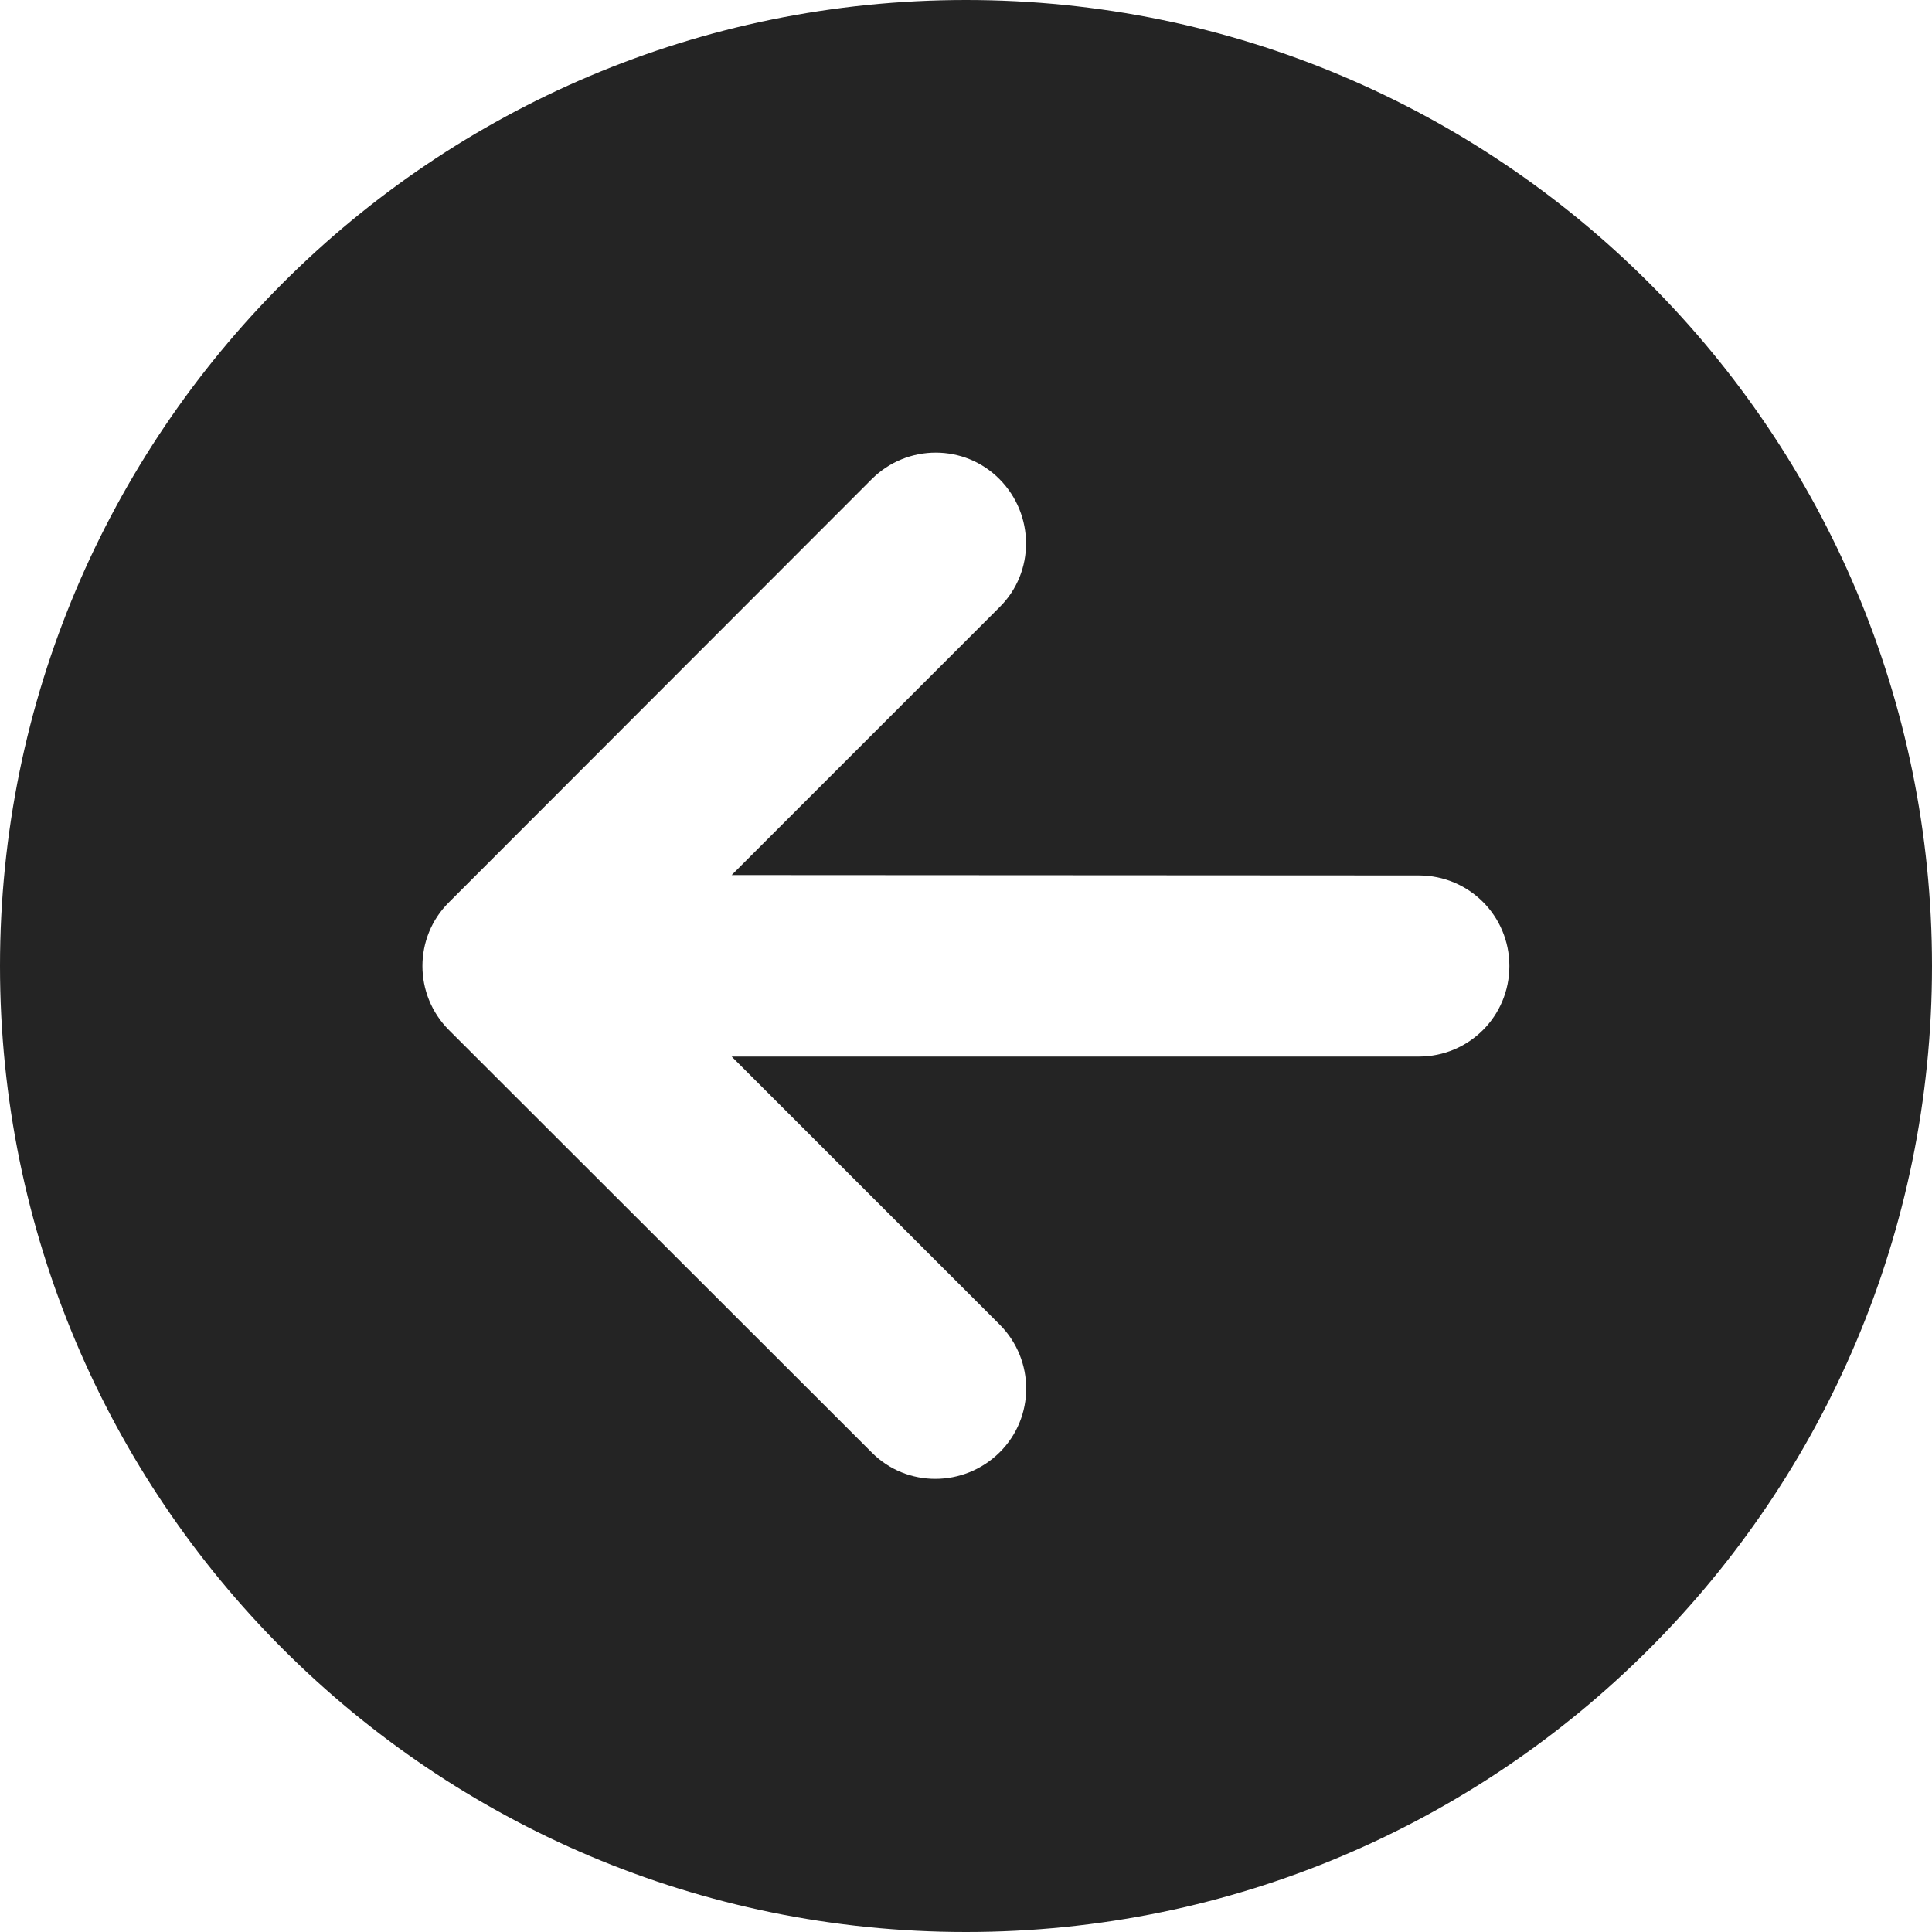
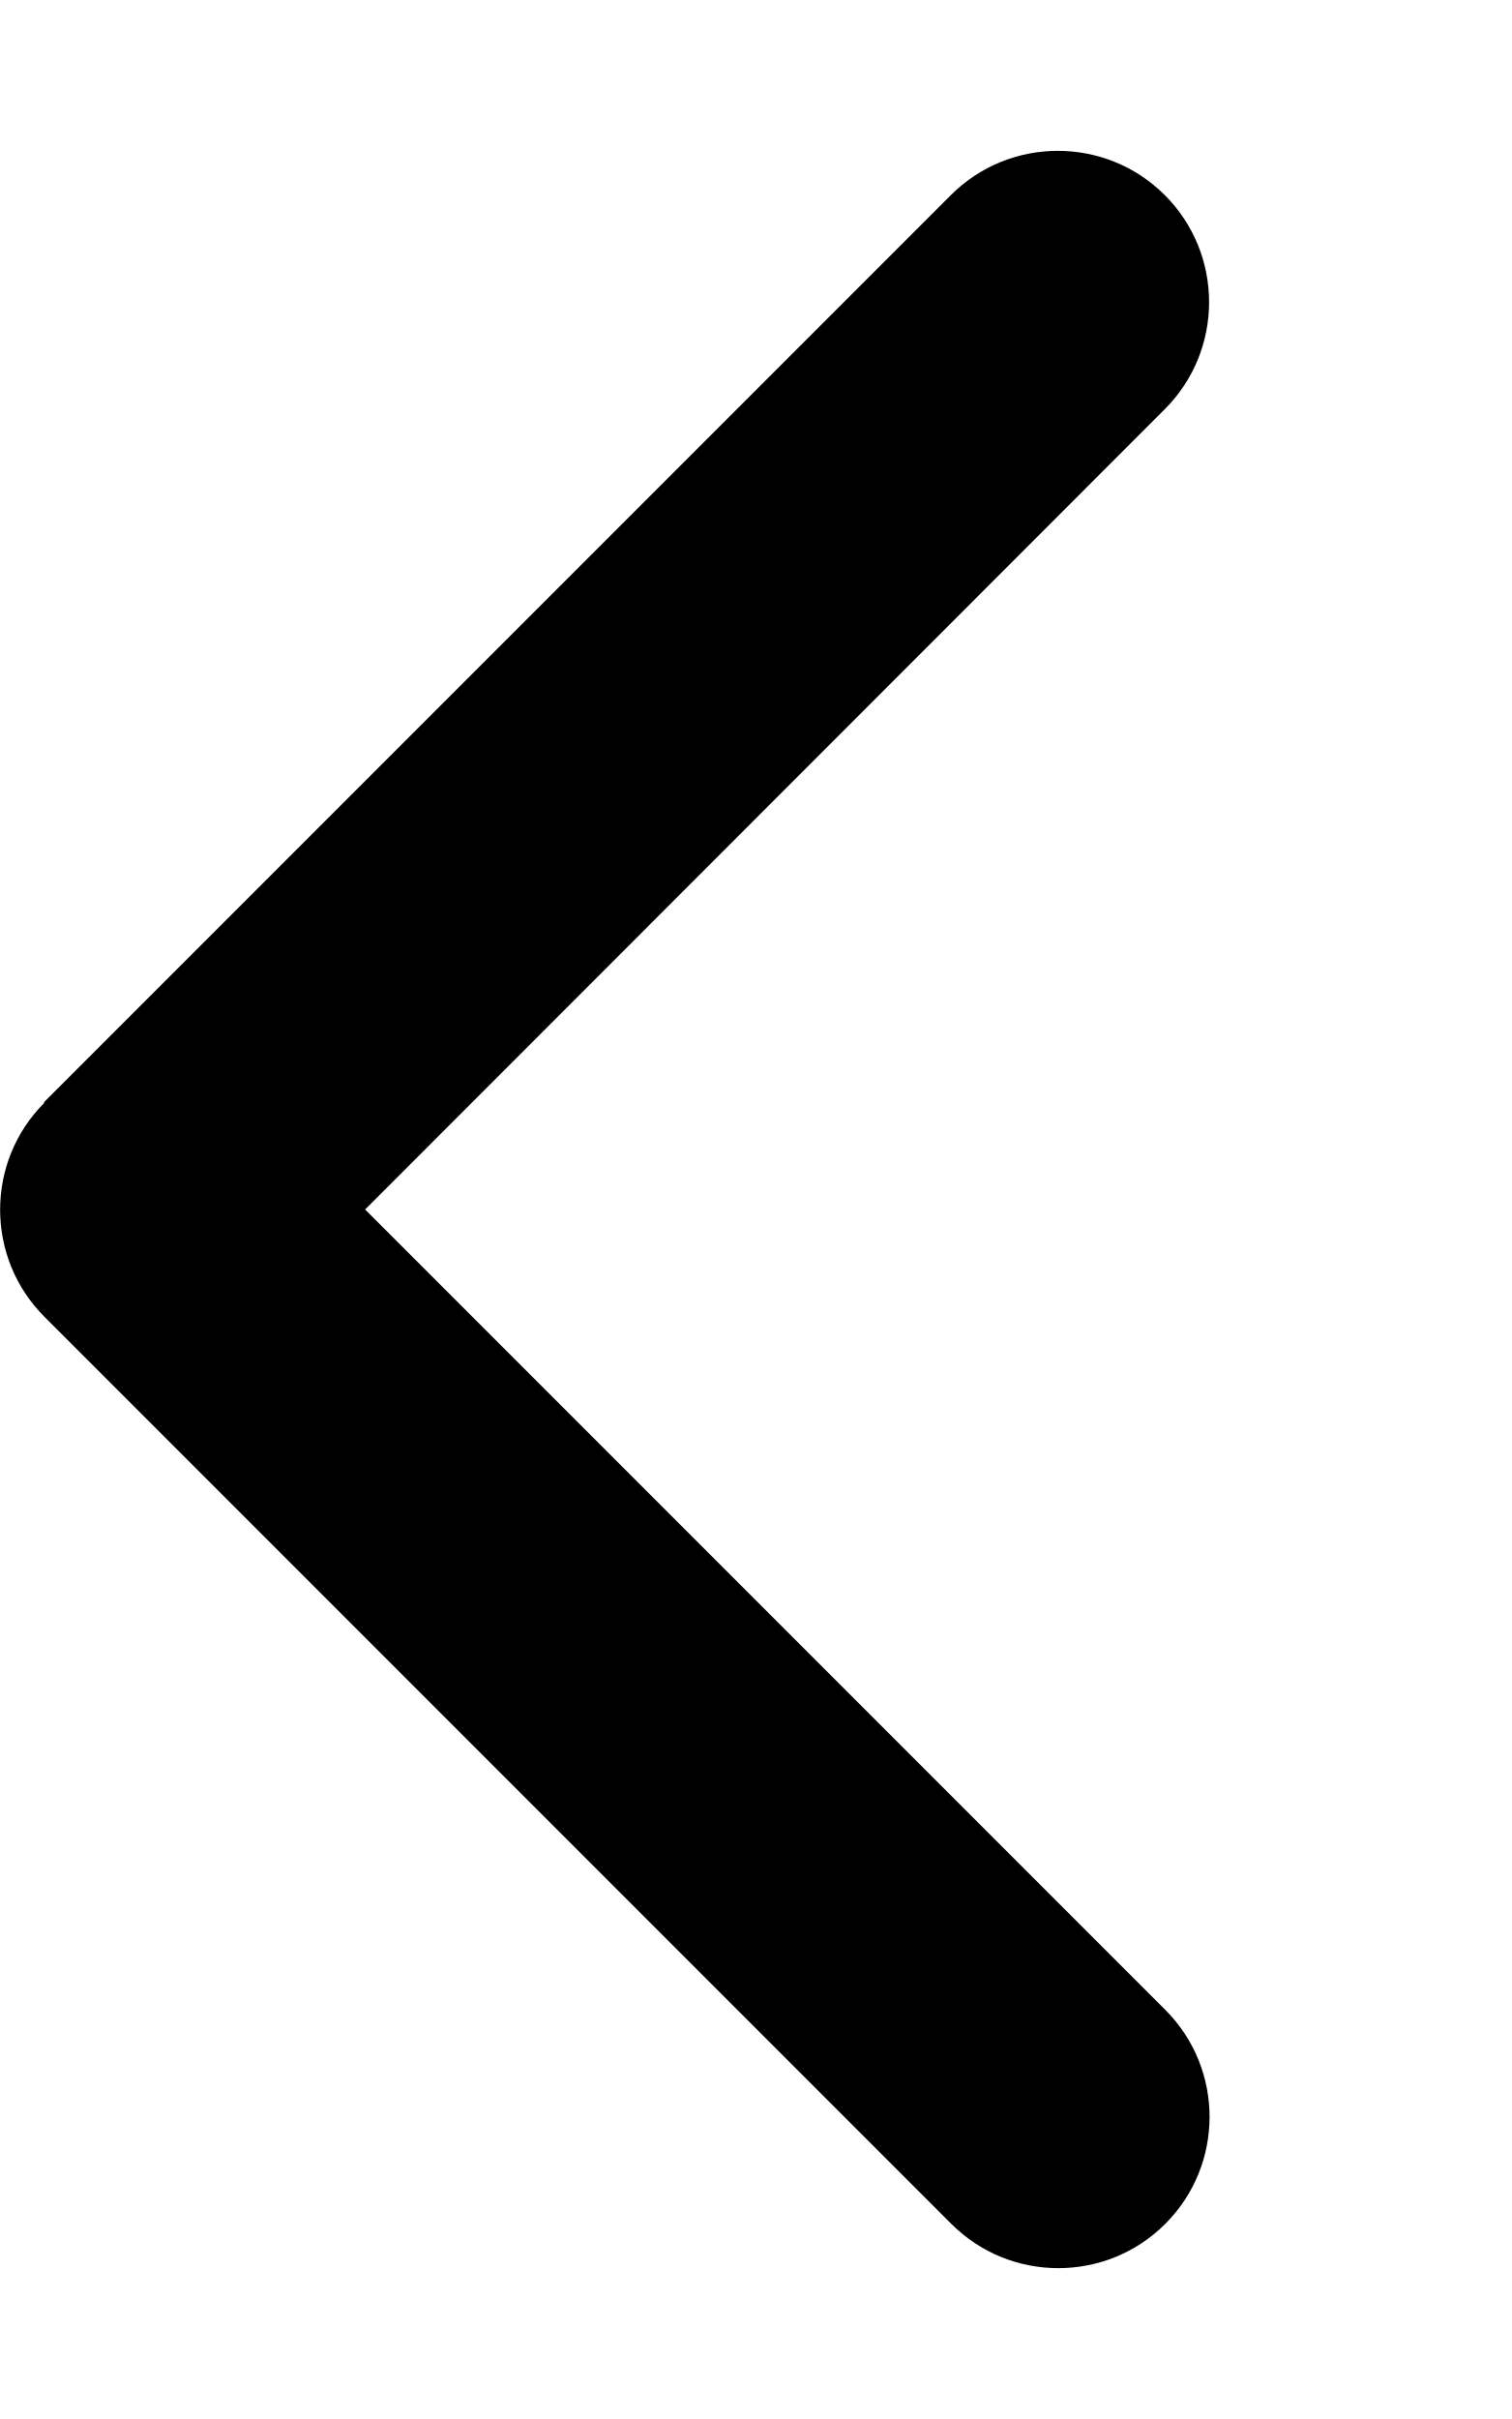
- <svg xmlns="http://www.w3.org/2000/svg" height="1.5em" viewBox="0 0 512 512">
-   <style>svg{fill:#242424}</style>
-   <path d="M512 256A256 256 0 1 0 0 256a256 256 0 1 0 512 0zM231 127c9.4-9.4 24.6-9.4 33.9 0s9.4 24.6 0 33.9l-71 71L376 232c13.3 0 24 10.7 24 24s-10.7 24-24 24l-182.1 0 71 71c9.4 9.4 9.4 24.6 0 33.9s-24.6 9.4-33.9 0L119 273c-9.4-9.4-9.4-24.6 0-33.9L231 127z" />
+ <svg xmlns="http://www.w3.org/2000/svg" height="1.5em" viewBox="0 0 320 512">
+   <path d="M9.4 233.4c-12.5 12.5-12.5 32.8 0 45.3l192 192c12.5 12.5 32.8 12.5 45.3 0s12.5-32.8 0-45.3L77.3 256 246.6 86.6c12.5-12.5 12.5-32.8 0-45.3s-32.8-12.5-45.3 0l-192 192z" />
</svg>
